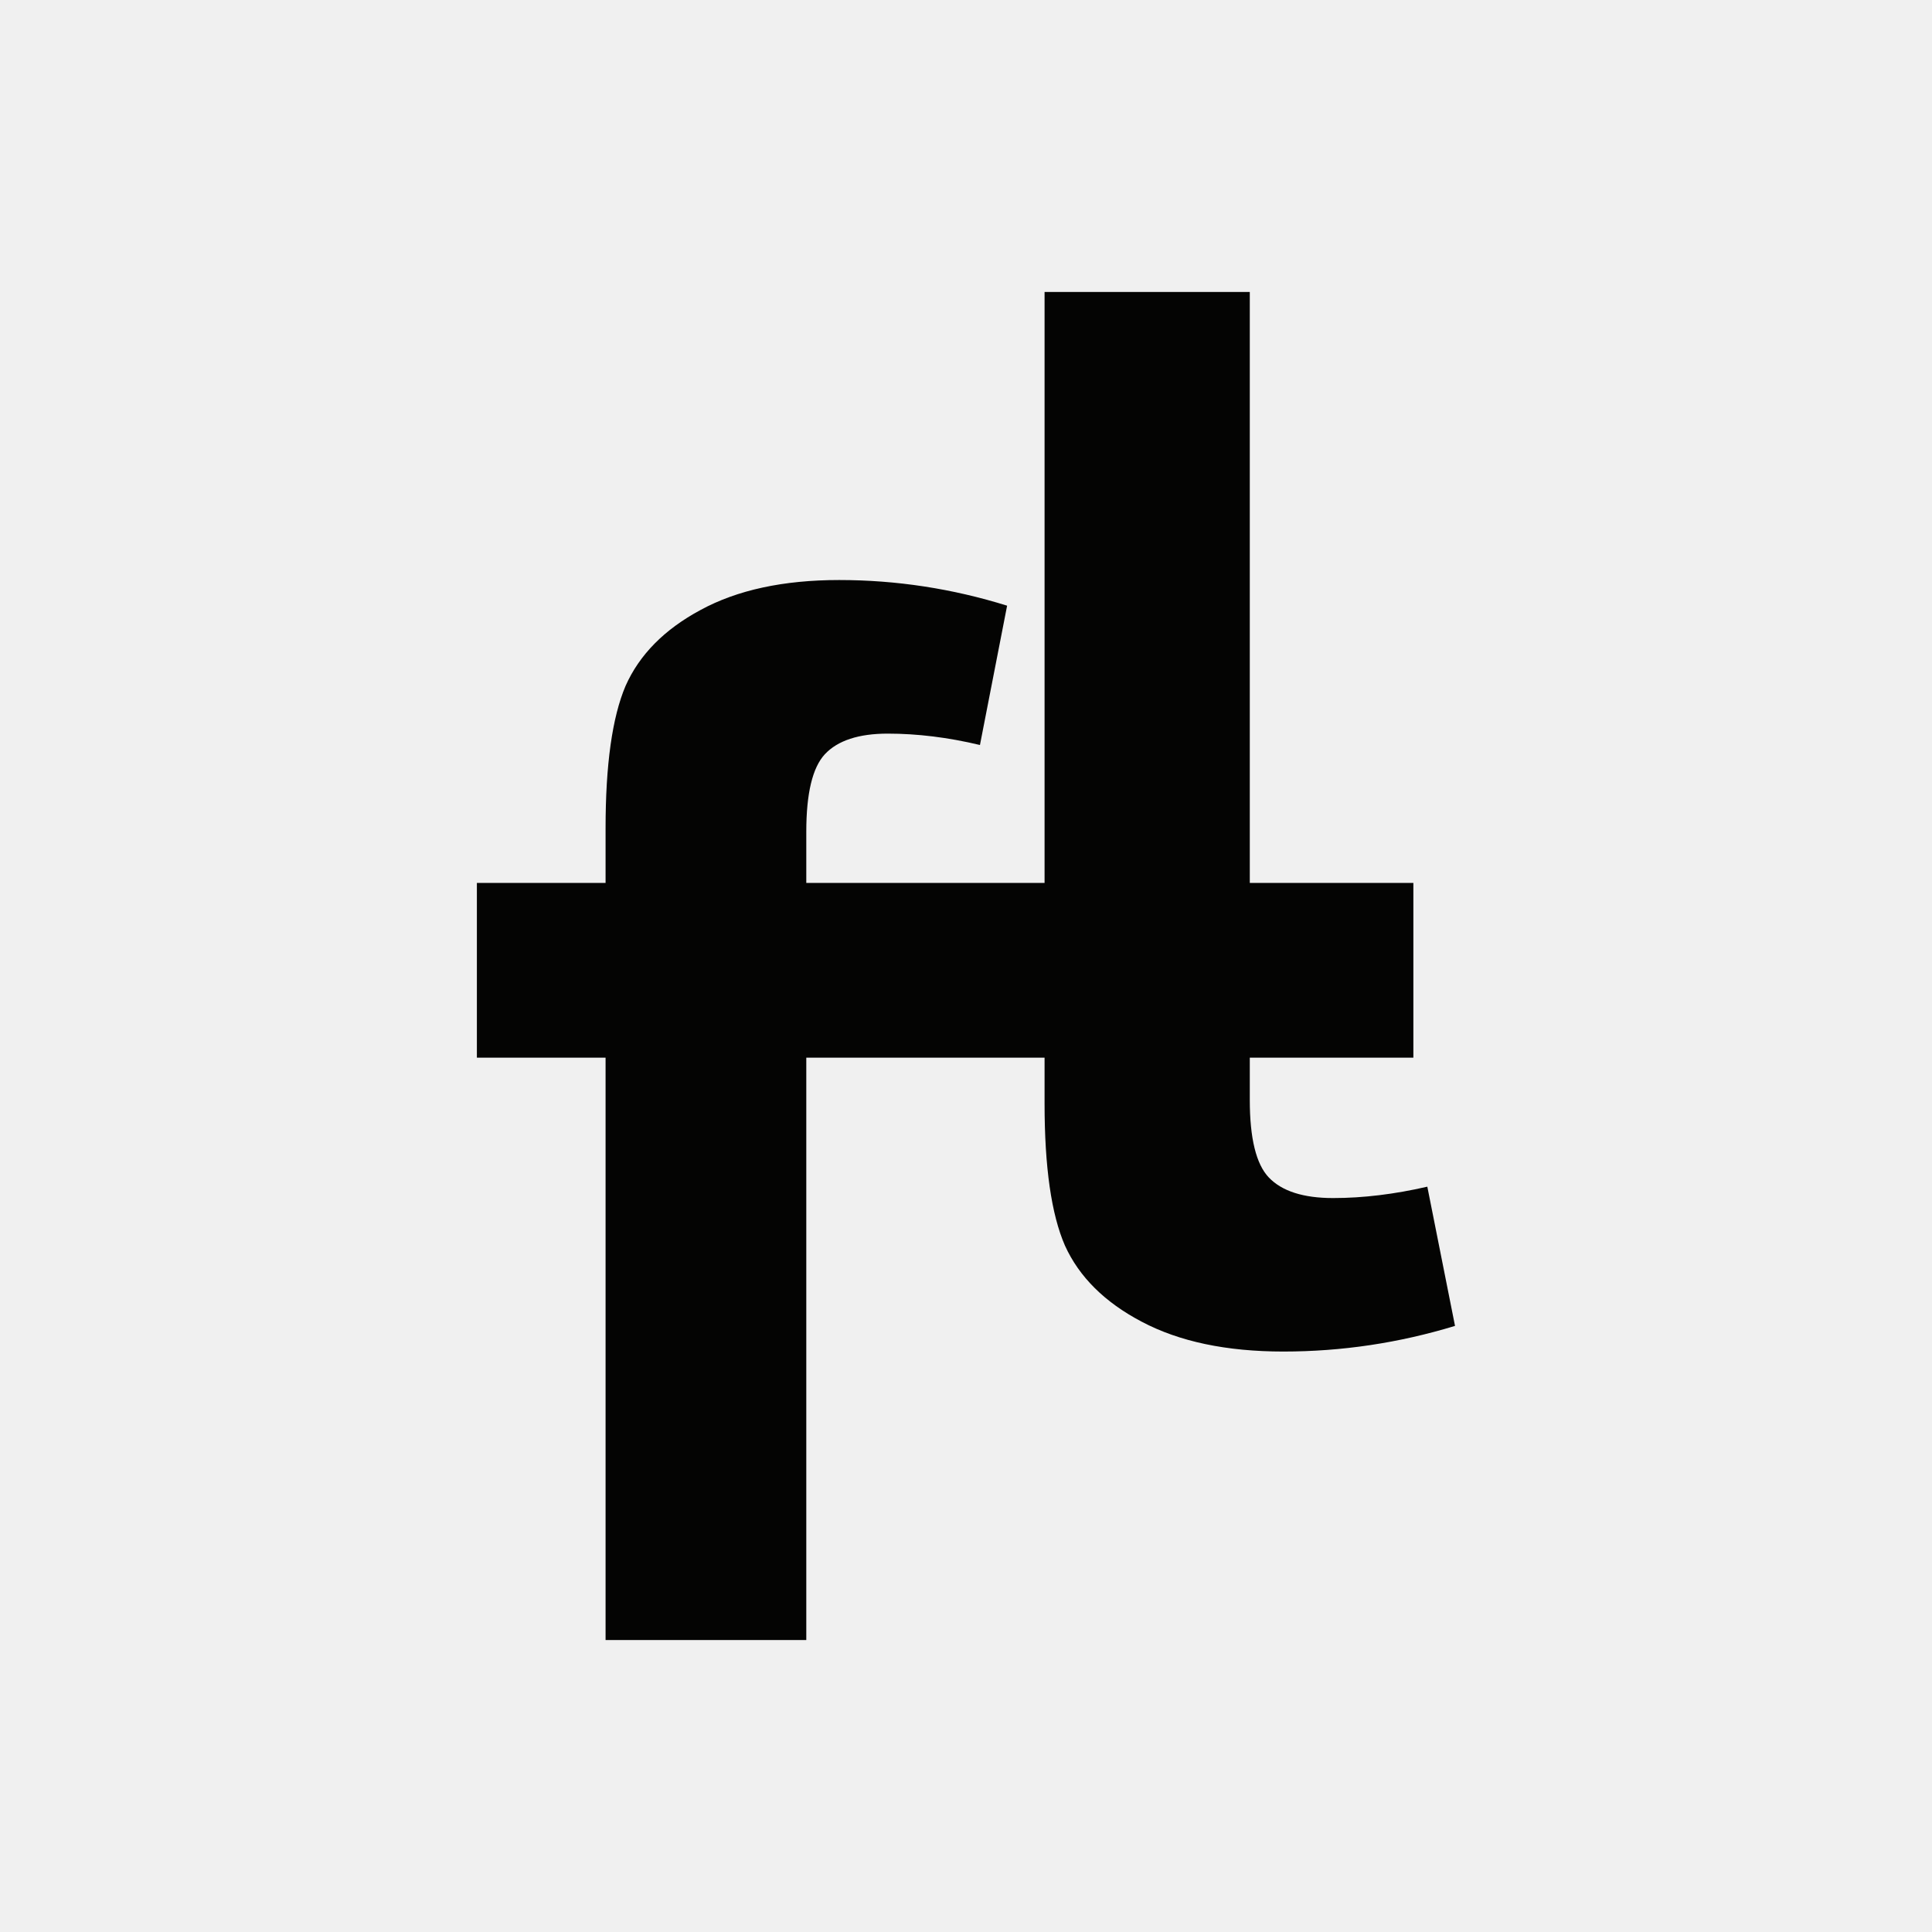
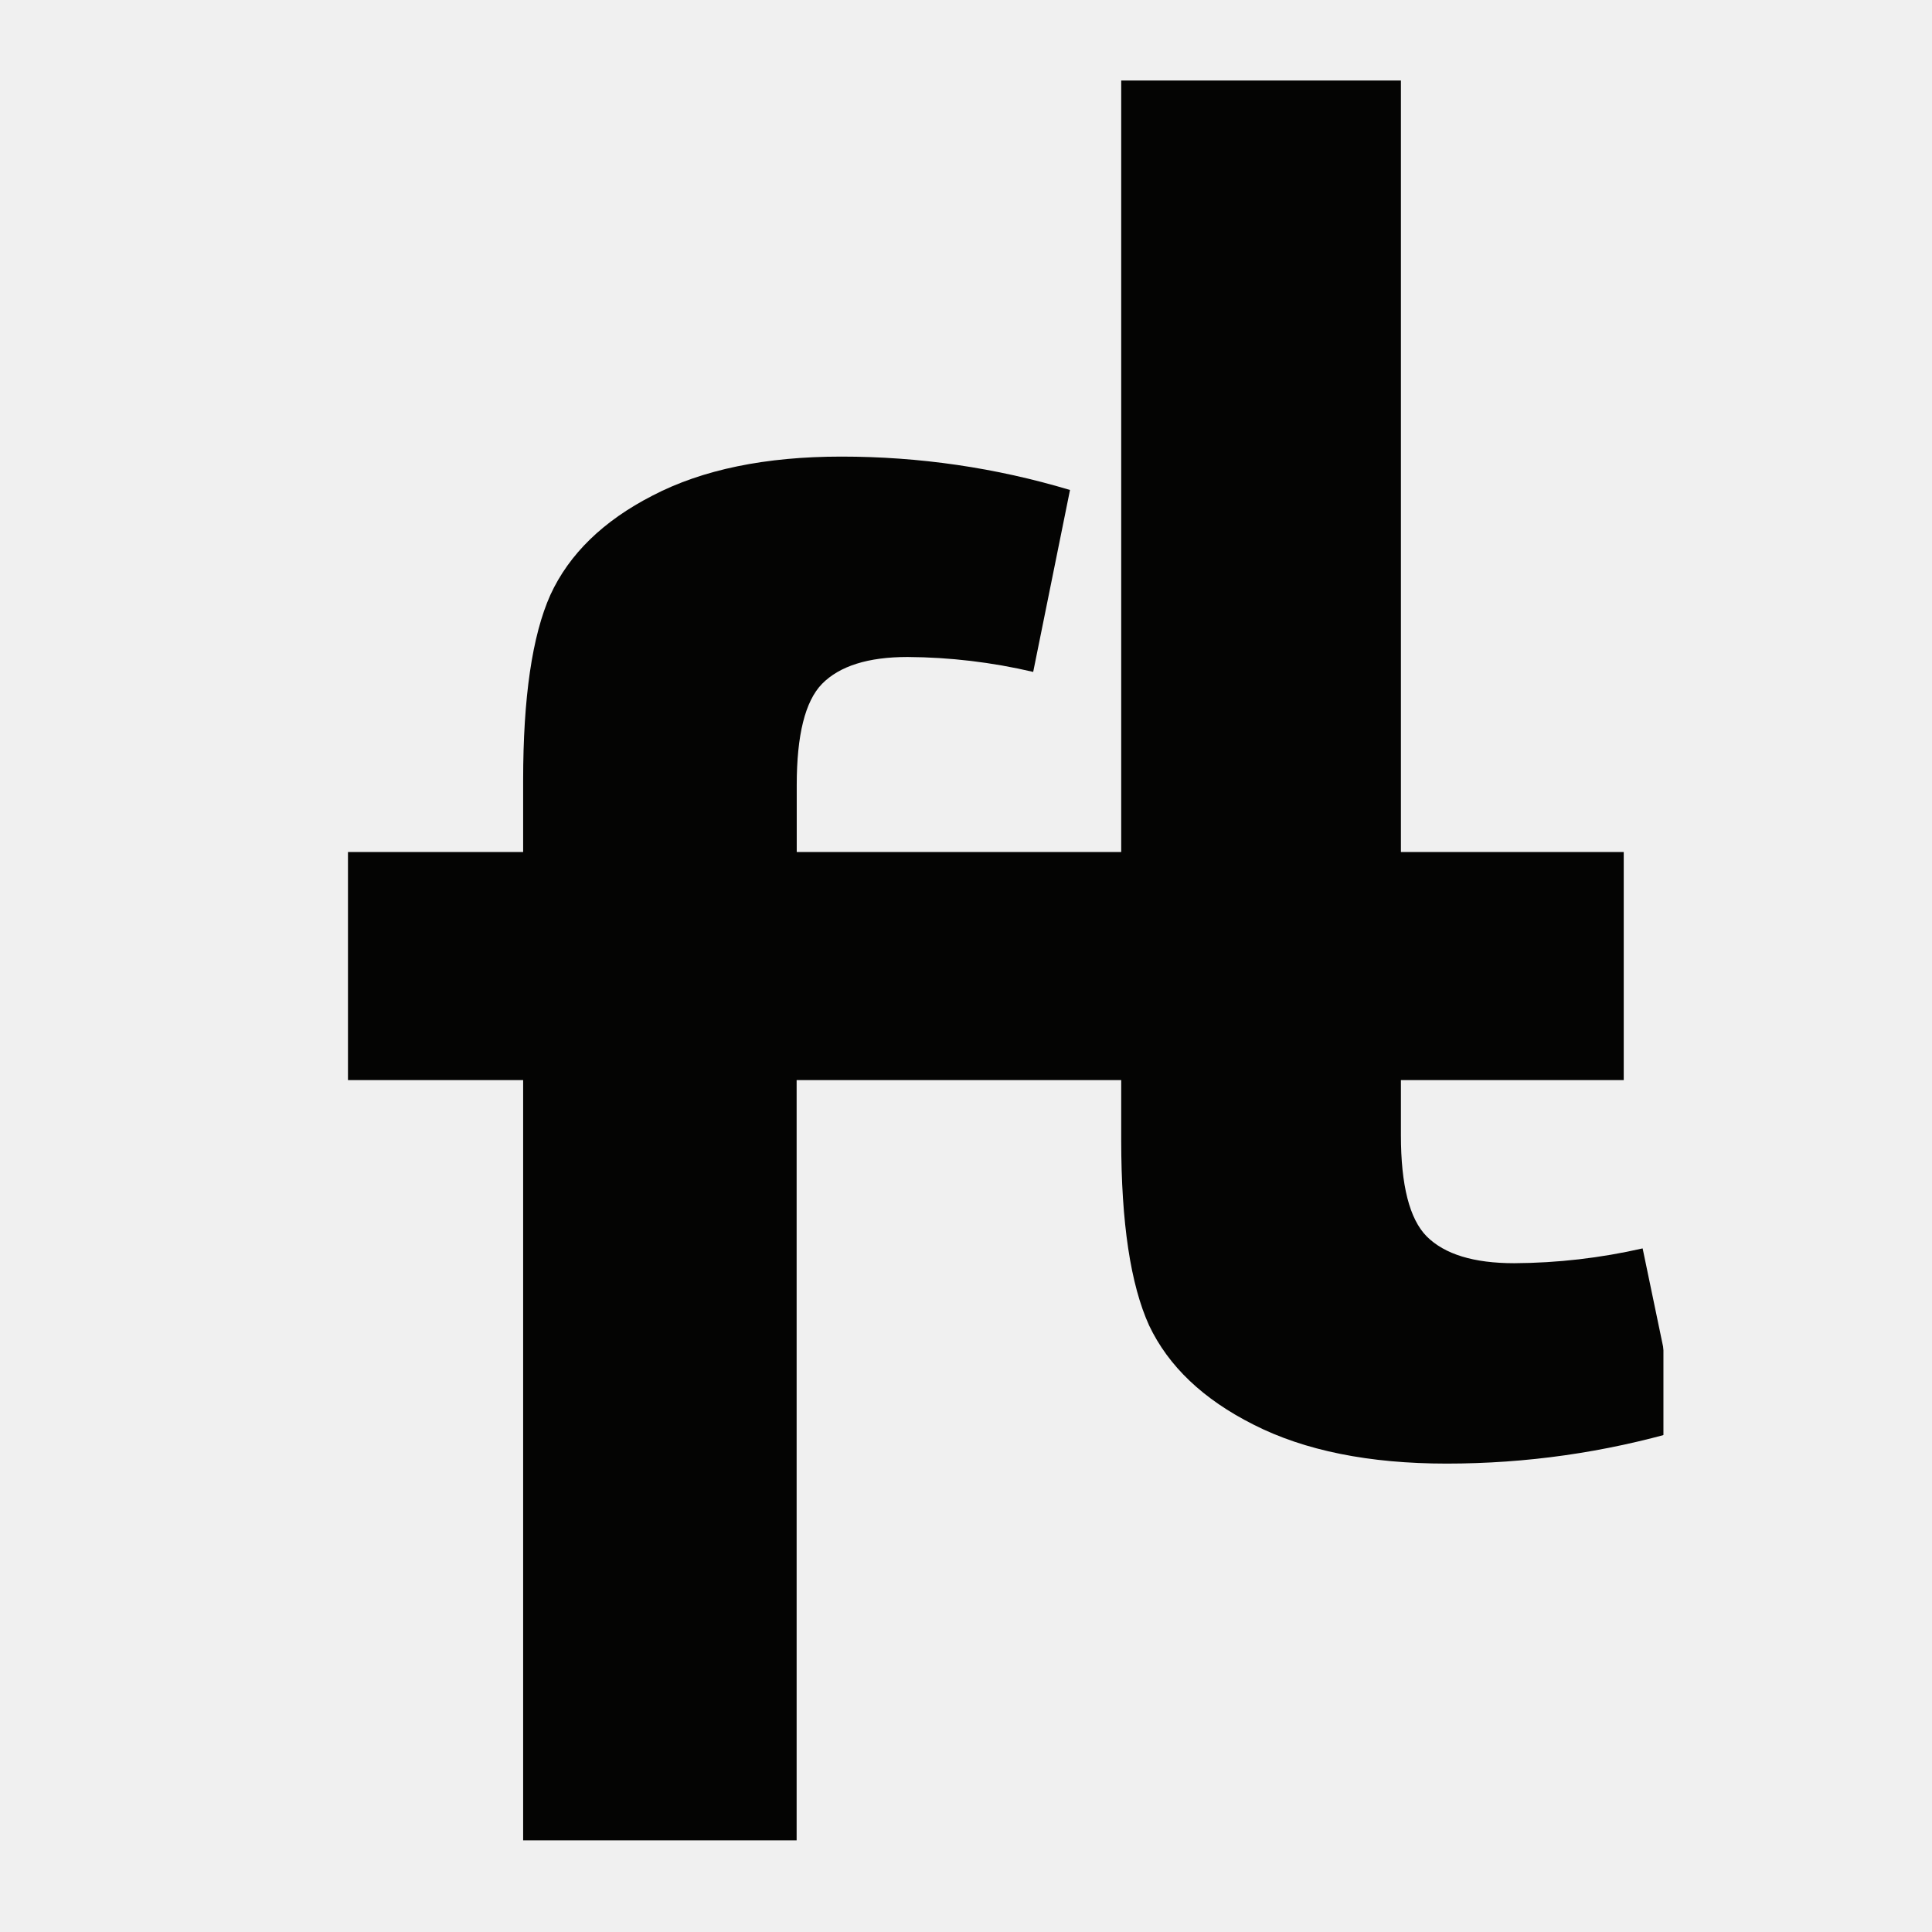
- <svg xmlns="http://www.w3.org/2000/svg" width="18" height="18" viewBox="0 0 18 18" fill="none">
-   <path d="M4.604 8.246H5.642V7.716C5.642 7.124 5.704 6.683 5.828 6.391C5.957 6.1 6.19 5.864 6.527 5.683C6.869 5.497 7.299 5.404 7.819 5.404C8.351 5.404 8.873 5.484 9.383 5.643L9.13 6.941C8.833 6.87 8.546 6.835 8.271 6.835C8.001 6.835 7.805 6.899 7.685 7.027C7.57 7.151 7.512 7.391 7.512 7.749V8.246H8.91V9.71H7.512V15.28H5.642V9.71H4.604V8.246Z" fill="#040403" />
-   <path d="M13.168 8.226H4.443V9.854H13.168V8.226Z" fill="#040403" />
-   <path d="M8.67 9.751H9.732V10.281C9.732 10.873 9.795 11.314 9.922 11.605C10.054 11.896 10.292 12.133 10.637 12.314C10.986 12.499 11.426 12.592 11.957 12.592C12.501 12.592 13.035 12.512 13.556 12.353L13.298 11.056C12.994 11.126 12.701 11.162 12.42 11.162C12.143 11.162 11.943 11.098 11.821 10.97C11.703 10.846 11.644 10.605 11.644 10.248V9.751H13.073V8.288H11.644V2.72H9.732V8.288H8.67V9.751Z" fill="#040403" />
+ <svg xmlns="http://www.w3.org/2000/svg" width="18" height="18" fill="none">
+   <g clip-path="url(#a)">
+     <mask id="b" width="14" height="18" x="2" y="0" maskUnits="userSpaceOnUse" style="mask-type:luminance">
+       <path fill="#fff" d="M15.5.5h-13v17h13V.5Z" />
+     </mask>
+     <g mask="url(#b)">
+       <mask id="c" width="14" height="18" x="2" y="0" maskUnits="userSpaceOnUse" style="mask-type:luminance">
+         <path fill="#fff" d="M15.5.5h-13v17h13V.5Z" />
+       </mask>
+       <g fill="#040403" mask="url(#c)">
+         <path d="M3.459 7.963h1.415v-.692c0-.772.084-1.349.254-1.729.175-.38.492-.689.952-.925.465-.242 1.052-.363 1.759-.363.725 0 1.436.103 2.13.311L9.626 6.26a5.266 5.266 0 0 0-1.17-.139c-.368 0-.634.084-.798.251-.157.162-.235.476-.235.943v.648h1.904v1.911H7.422v7.272H4.874V9.874H3.459v-1.91Z" />
+         <path d="M15.128 7.938H3.242v2.125h11.886V7.937Z" />
+       </g>
+       <path fill="#040403" d="M9 9.928h1.446v.692c0 .772.087 1.348.26 1.729.18.38.504.688.973.924.476.242 1.076.363 1.799.363.742 0 1.468-.103 2.179-.31l-.353-1.695a5.5 5.5 0 0 1-1.196.138c-.377 0-.649-.083-.816-.25-.16-.162-.24-.476-.24-.942v-.649h1.946v-1.91h-1.946V.75h-2.606v7.27H9v1.91Z" />
+     </g>
+   </g>
+   <defs>
+     <clipPath id="a">
+       <path fill="#fff" d="M2.5.5h13v17h-13z" />
+     </clipPath>
+   </defs>
</svg>
